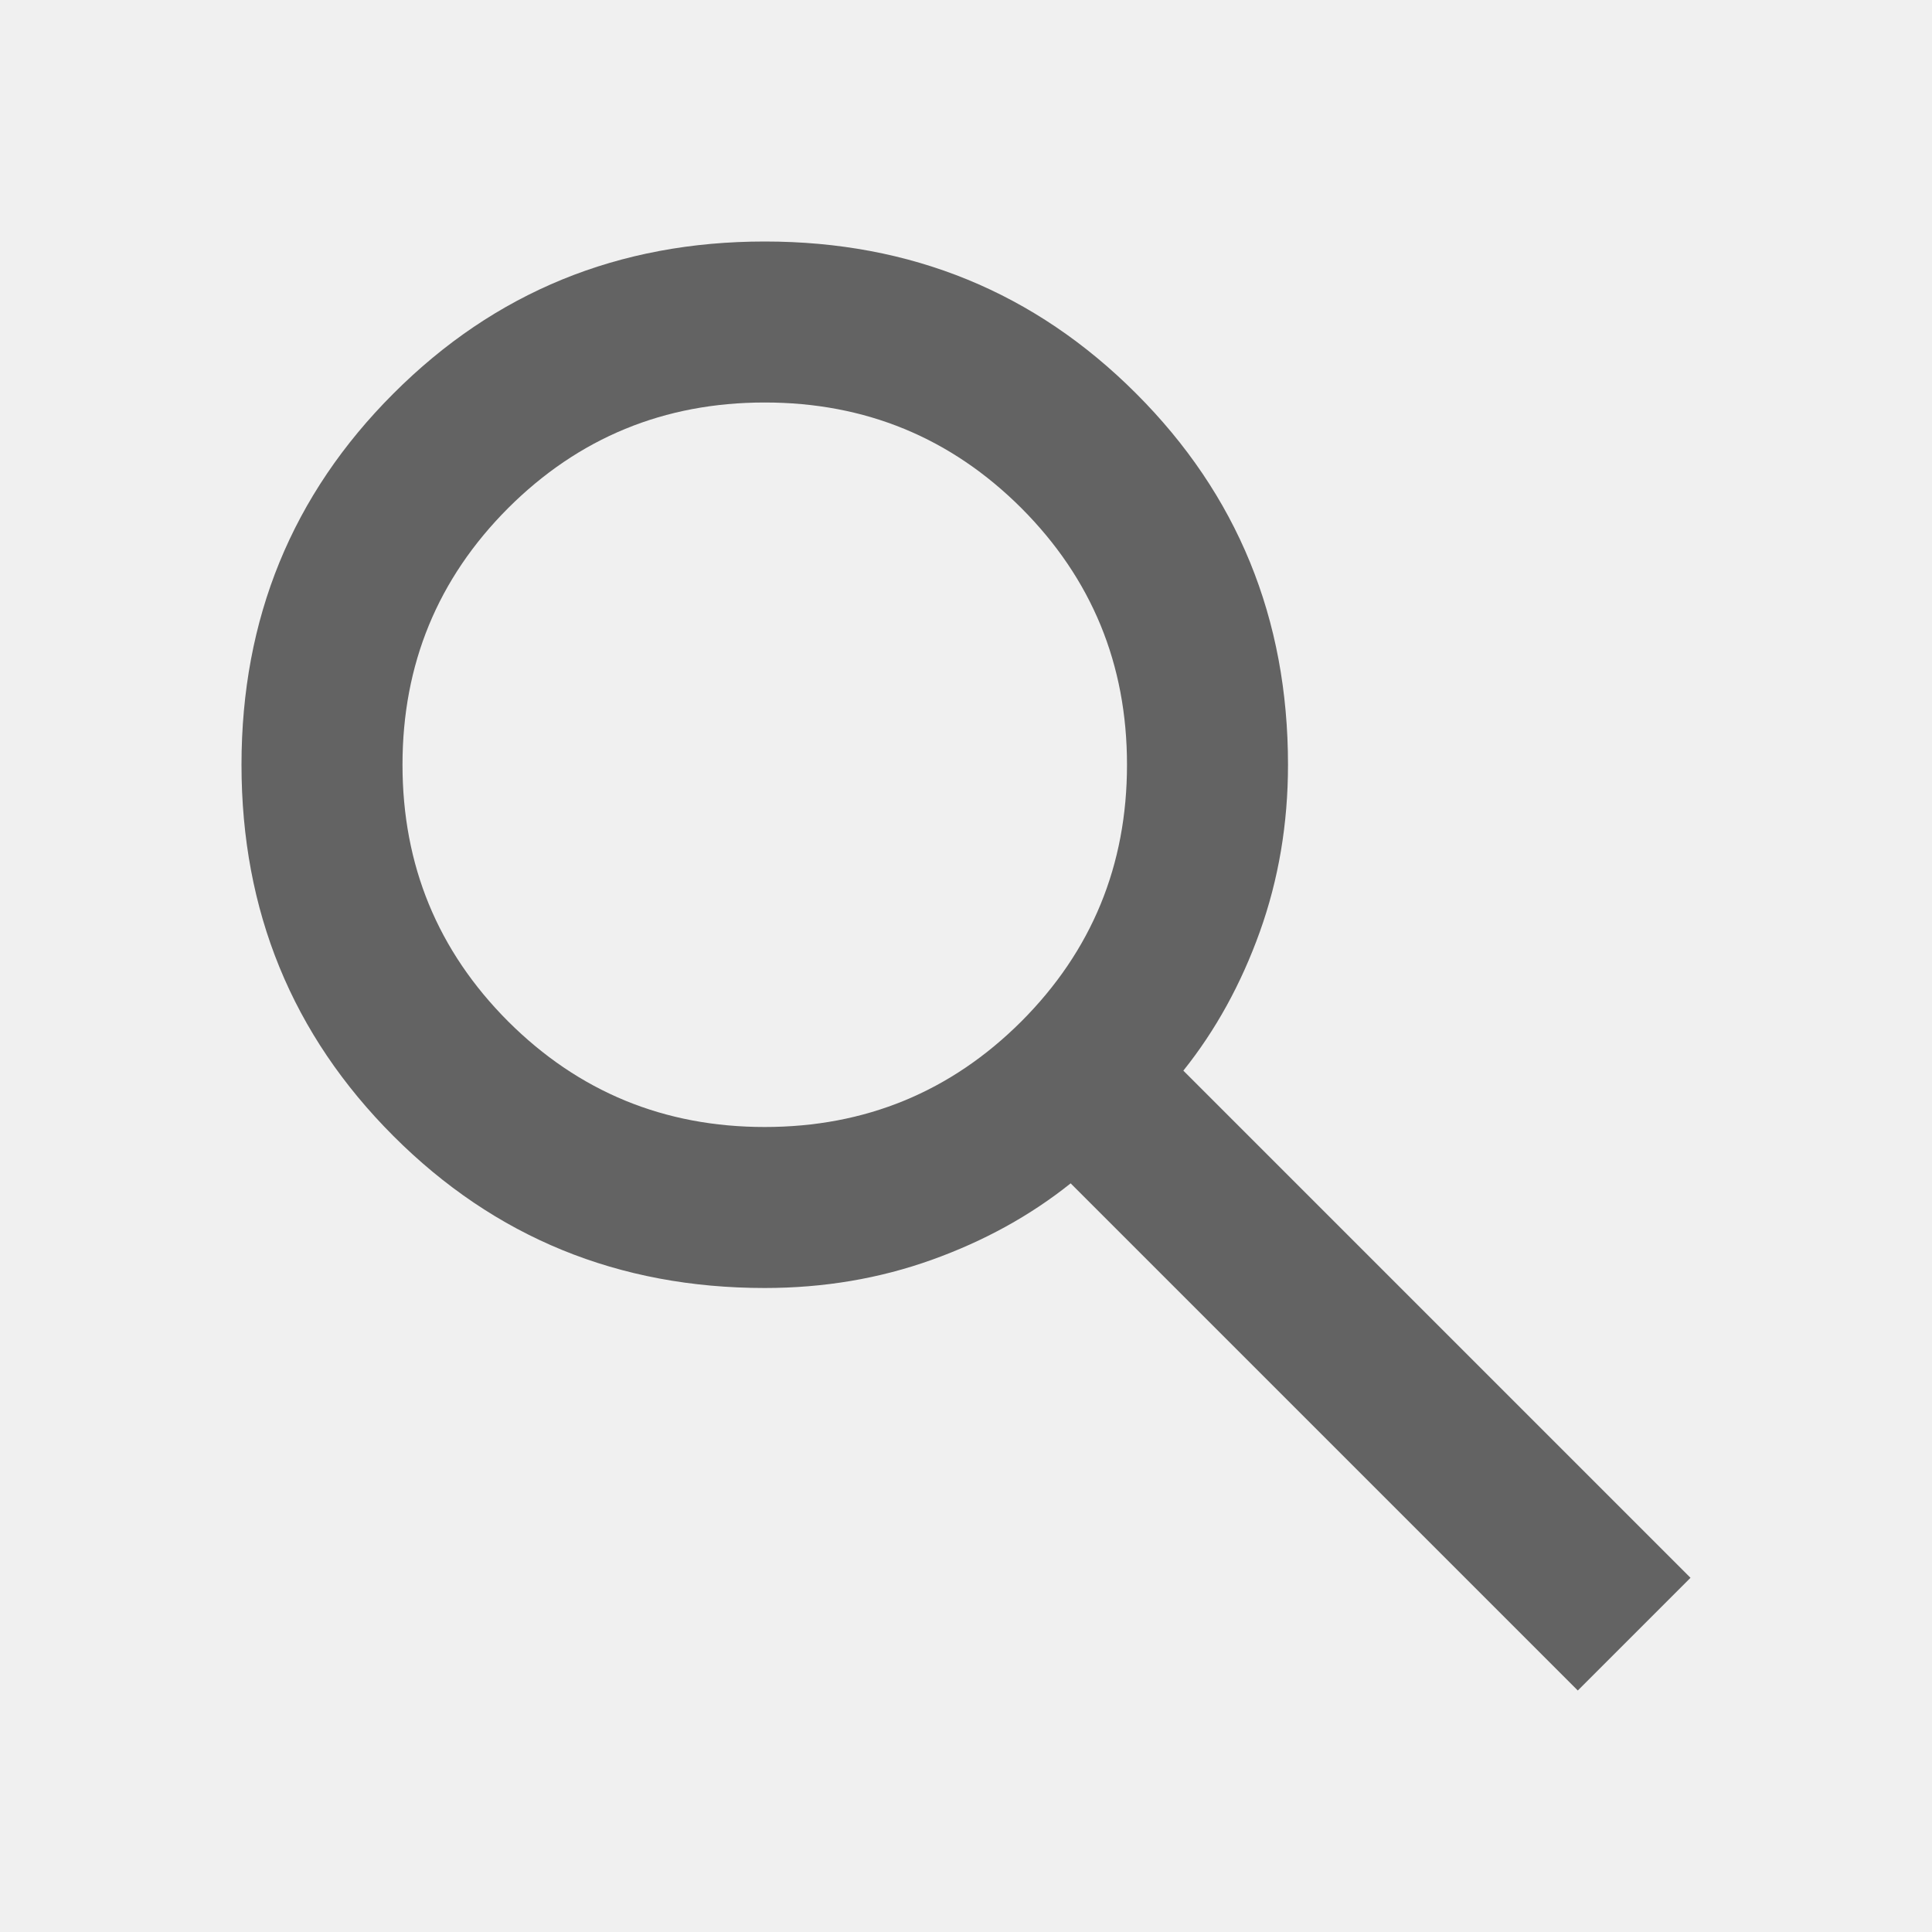
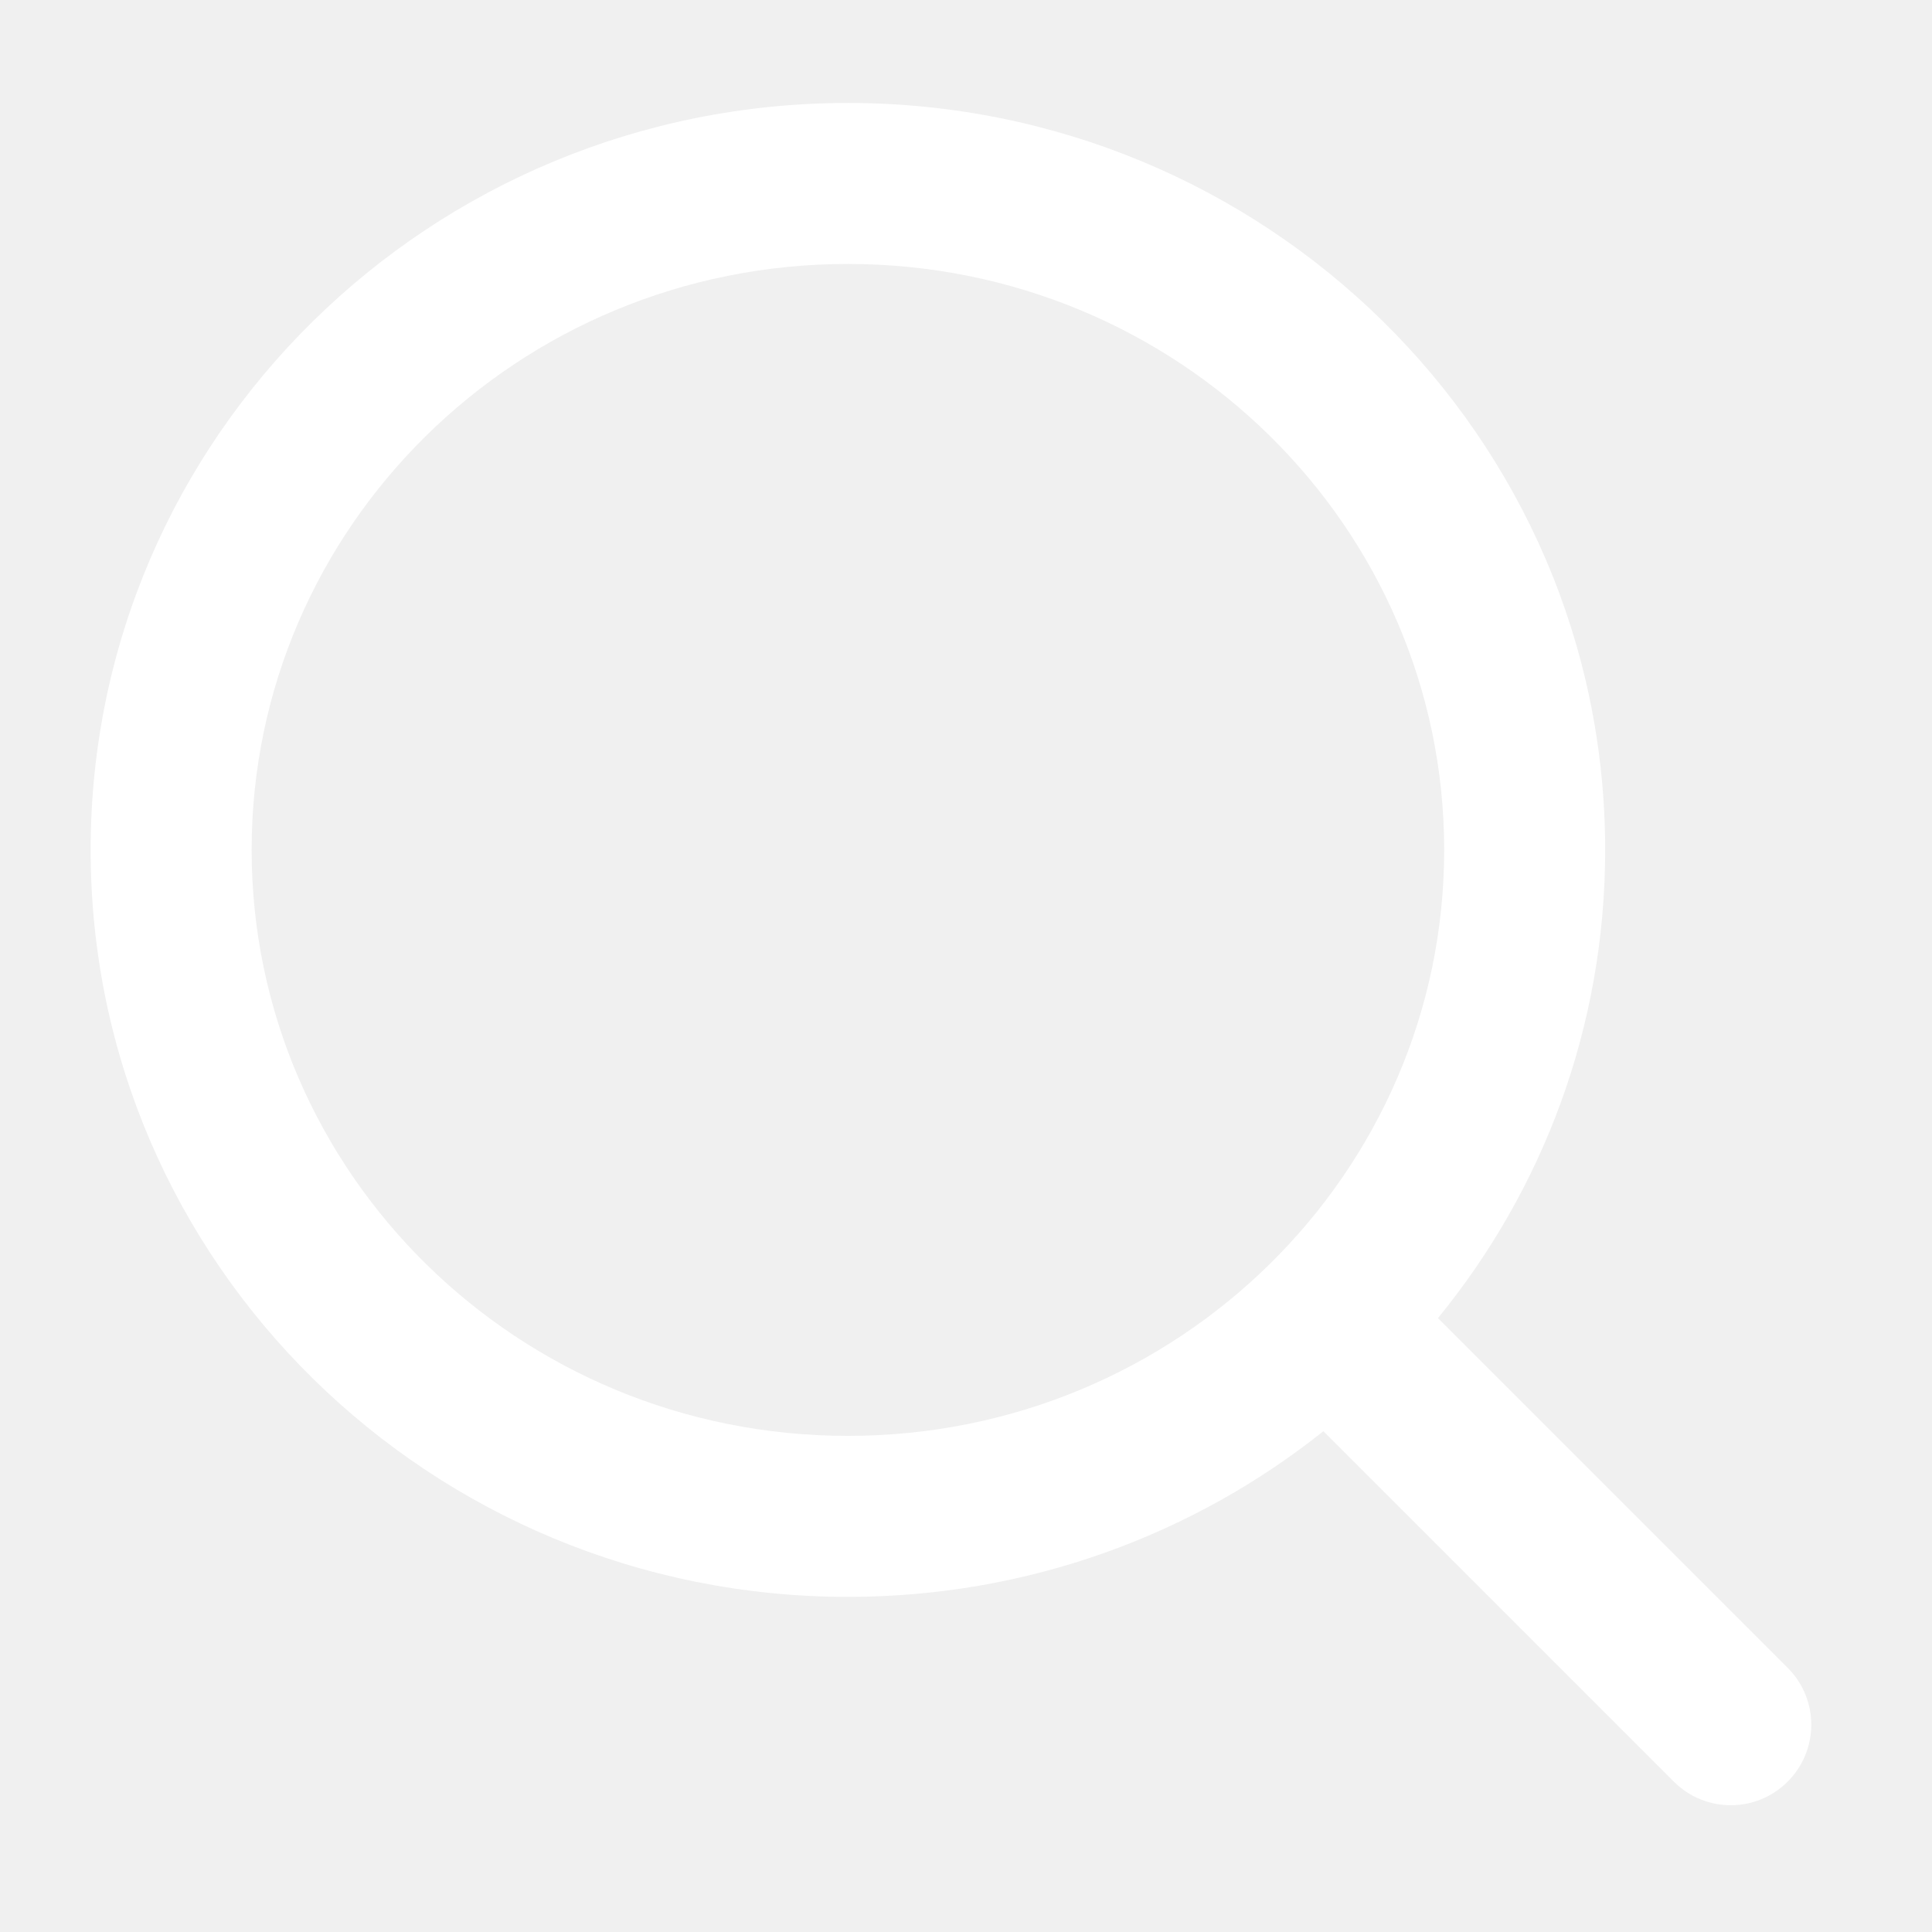
- <svg xmlns="http://www.w3.org/2000/svg" width="24" height="24" viewBox="0 0 24 24" fill="none">
-   <path d="M19.6 21L13.3 14.7C12.8 15.1 12.225 15.417 11.575 15.65C10.925 15.883 10.233 16 9.5 16C7.683 16 6.146 15.371 4.888 14.113C3.629 12.854 3 11.317 3 9.5C3 7.683 3.629 6.146 4.888 4.888C6.146 3.629 7.683 3 9.5 3C11.317 3 12.854 3.629 14.113 4.888C15.371 6.146 16 7.683 16 9.5C16 10.233 15.883 10.925 15.65 11.575C15.417 12.225 15.1 12.8 14.7 13.3L21 19.6L19.6 21ZM9.5 14C10.75 14 11.812 13.562 12.688 12.688C13.562 11.812 14 10.75 14 9.5C14 8.25 13.562 7.188 12.688 6.312C11.812 5.438 10.75 5 9.5 5C8.25 5 7.188 5.438 6.312 6.312C5.438 7.188 5 8.25 5 9.5C5 10.75 5.438 11.812 6.312 12.688C7.188 13.562 8.25 14 9.5 14Z" fill="#636363" />
+ <svg xmlns="http://www.w3.org/2000/svg" viewBox="0 0 24 24">
+   <path d="M10.533 1.279C5.352 1.279 1.126 5.419 1.126 10.558C1.126 15.697 5.352 19.837 10.533 19.837C12.767 19.837 14.823 19.067 16.44 17.779L20.793 22.132C21.183 22.523 21.817 22.523 22.207 22.132C22.598 21.741 22.598 21.108 22.207 20.718L17.863 16.374C19.162 14.785 19.94 12.763 19.94 10.558C19.94 5.419 15.714 1.279 10.533 1.279ZM3.126 10.558C3.126 6.552 6.428 3.279 10.533 3.279C14.638 3.279 17.94 6.552 17.94 10.558C17.94 14.564 14.638 17.837 10.533 17.837C6.428 17.837 3.126 14.564 3.126 10.558Z" fill="white" />
</svg>
